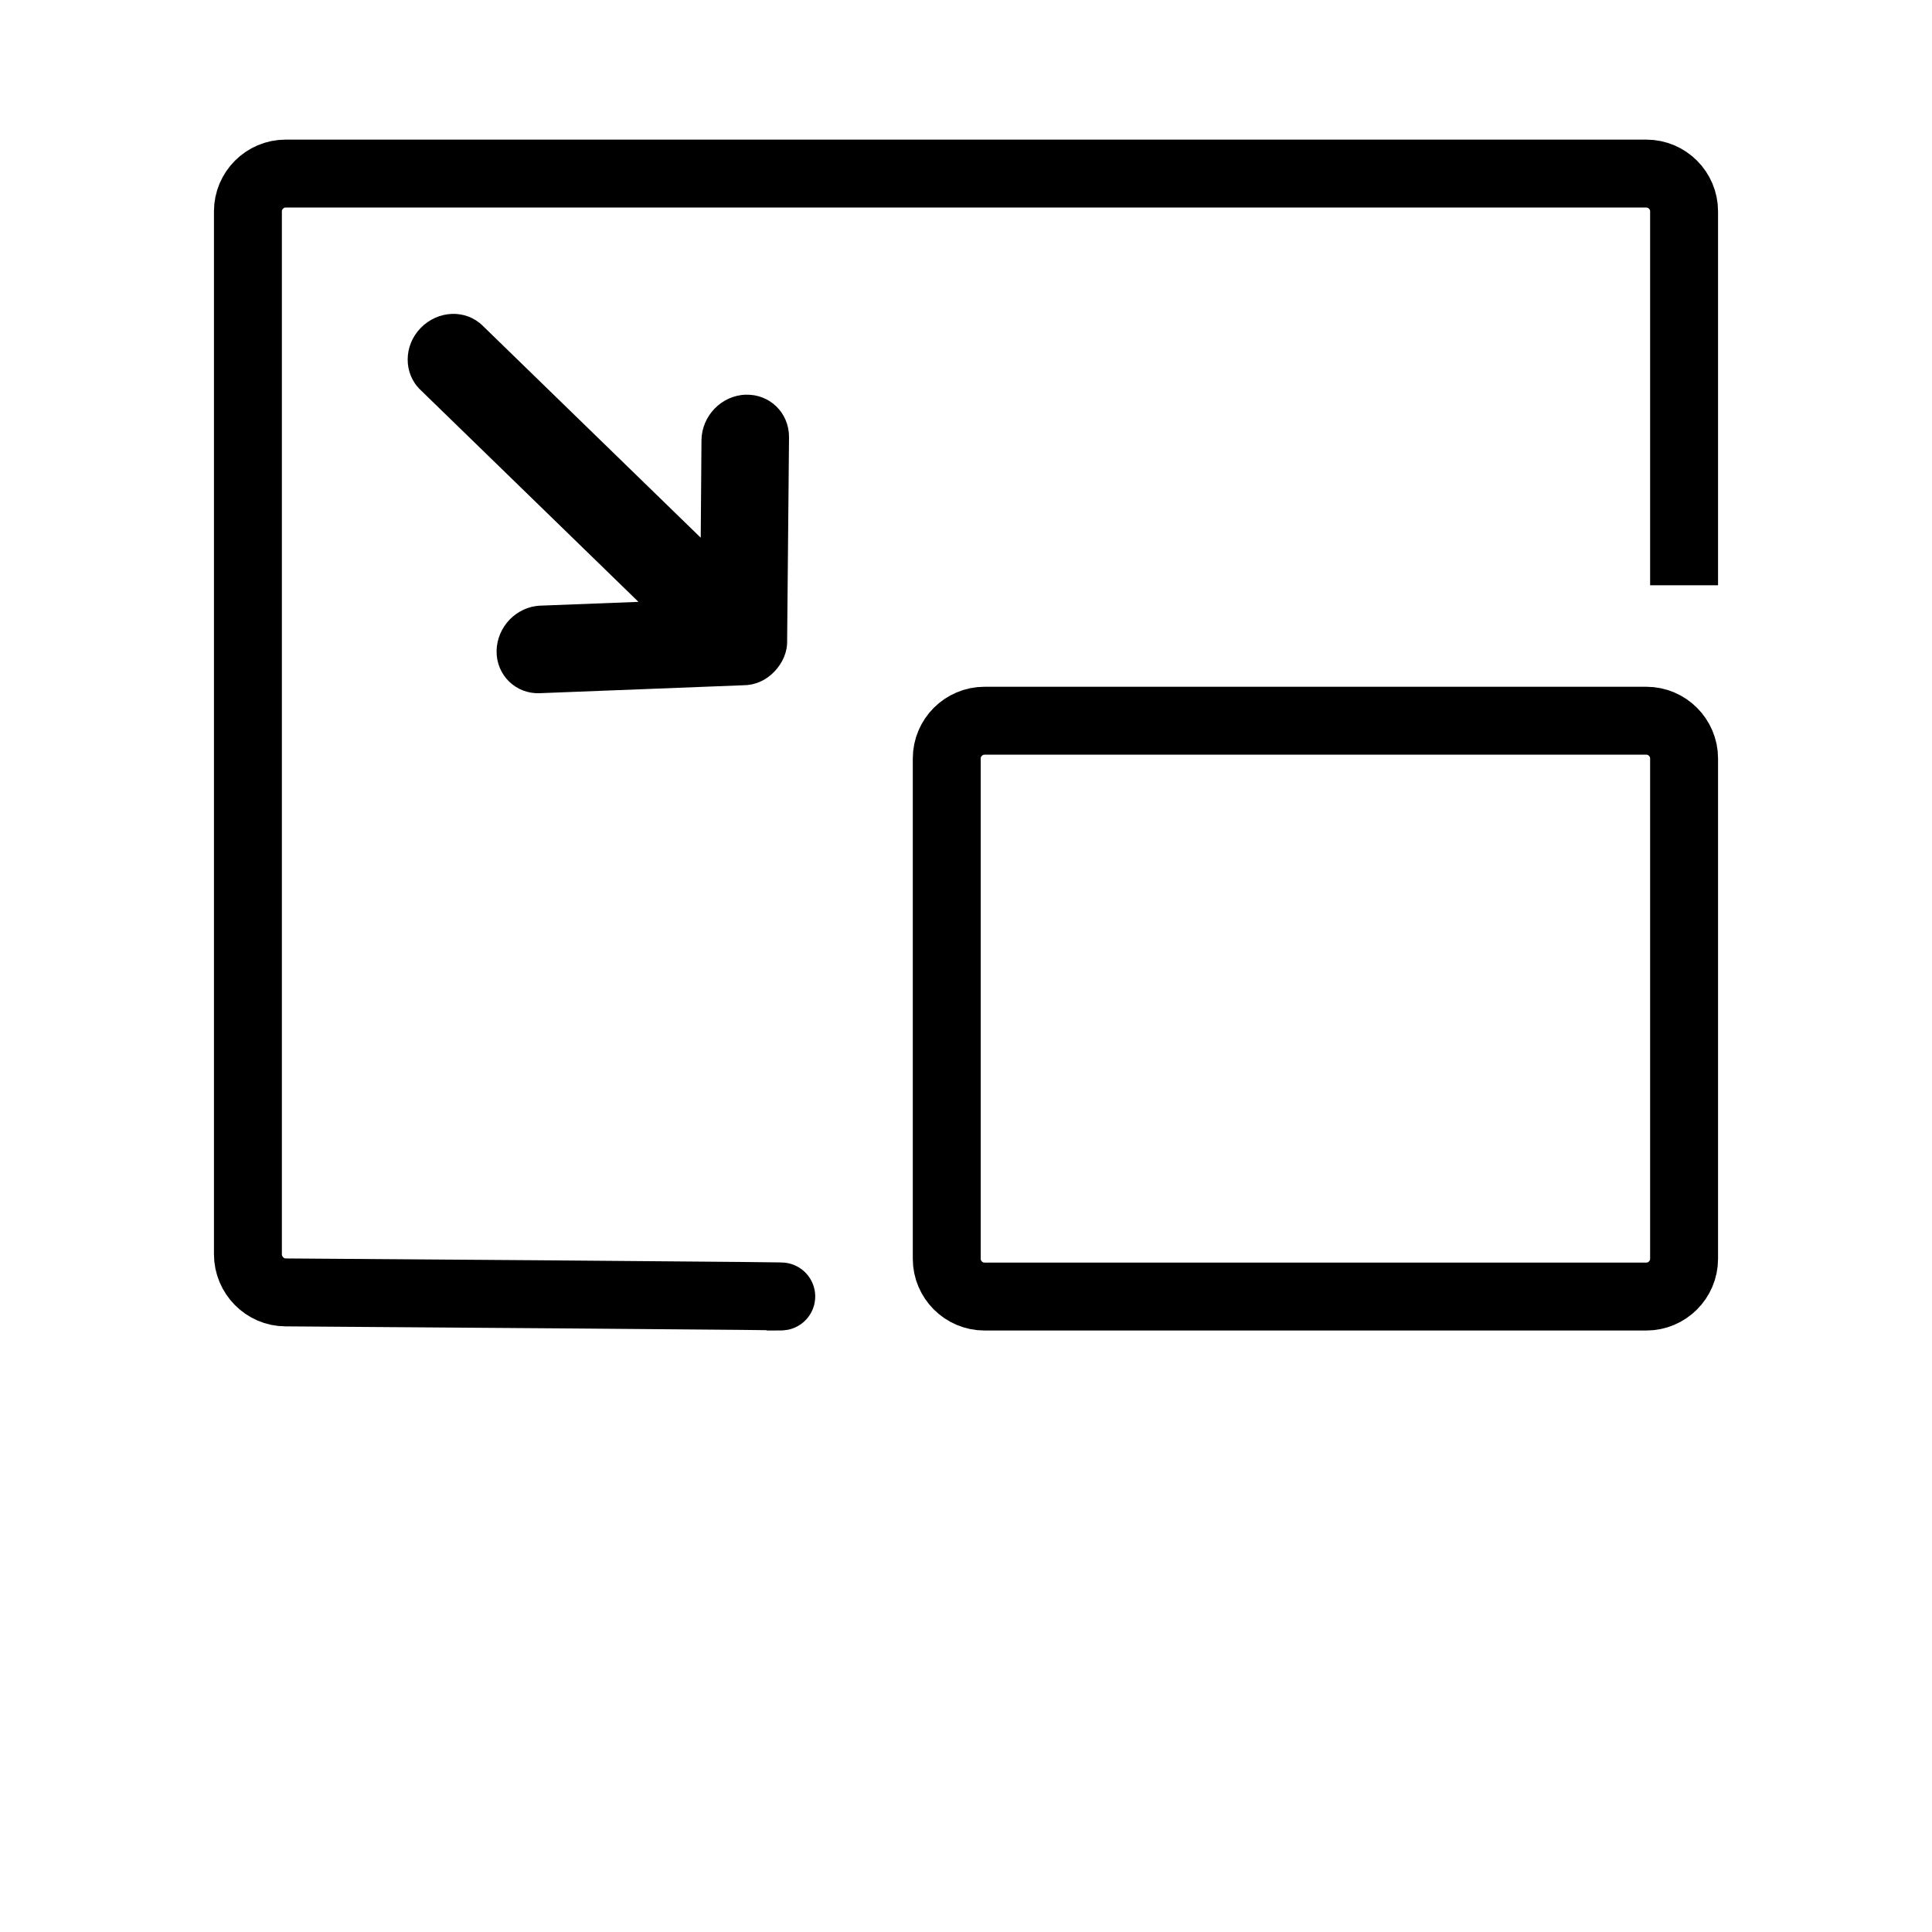
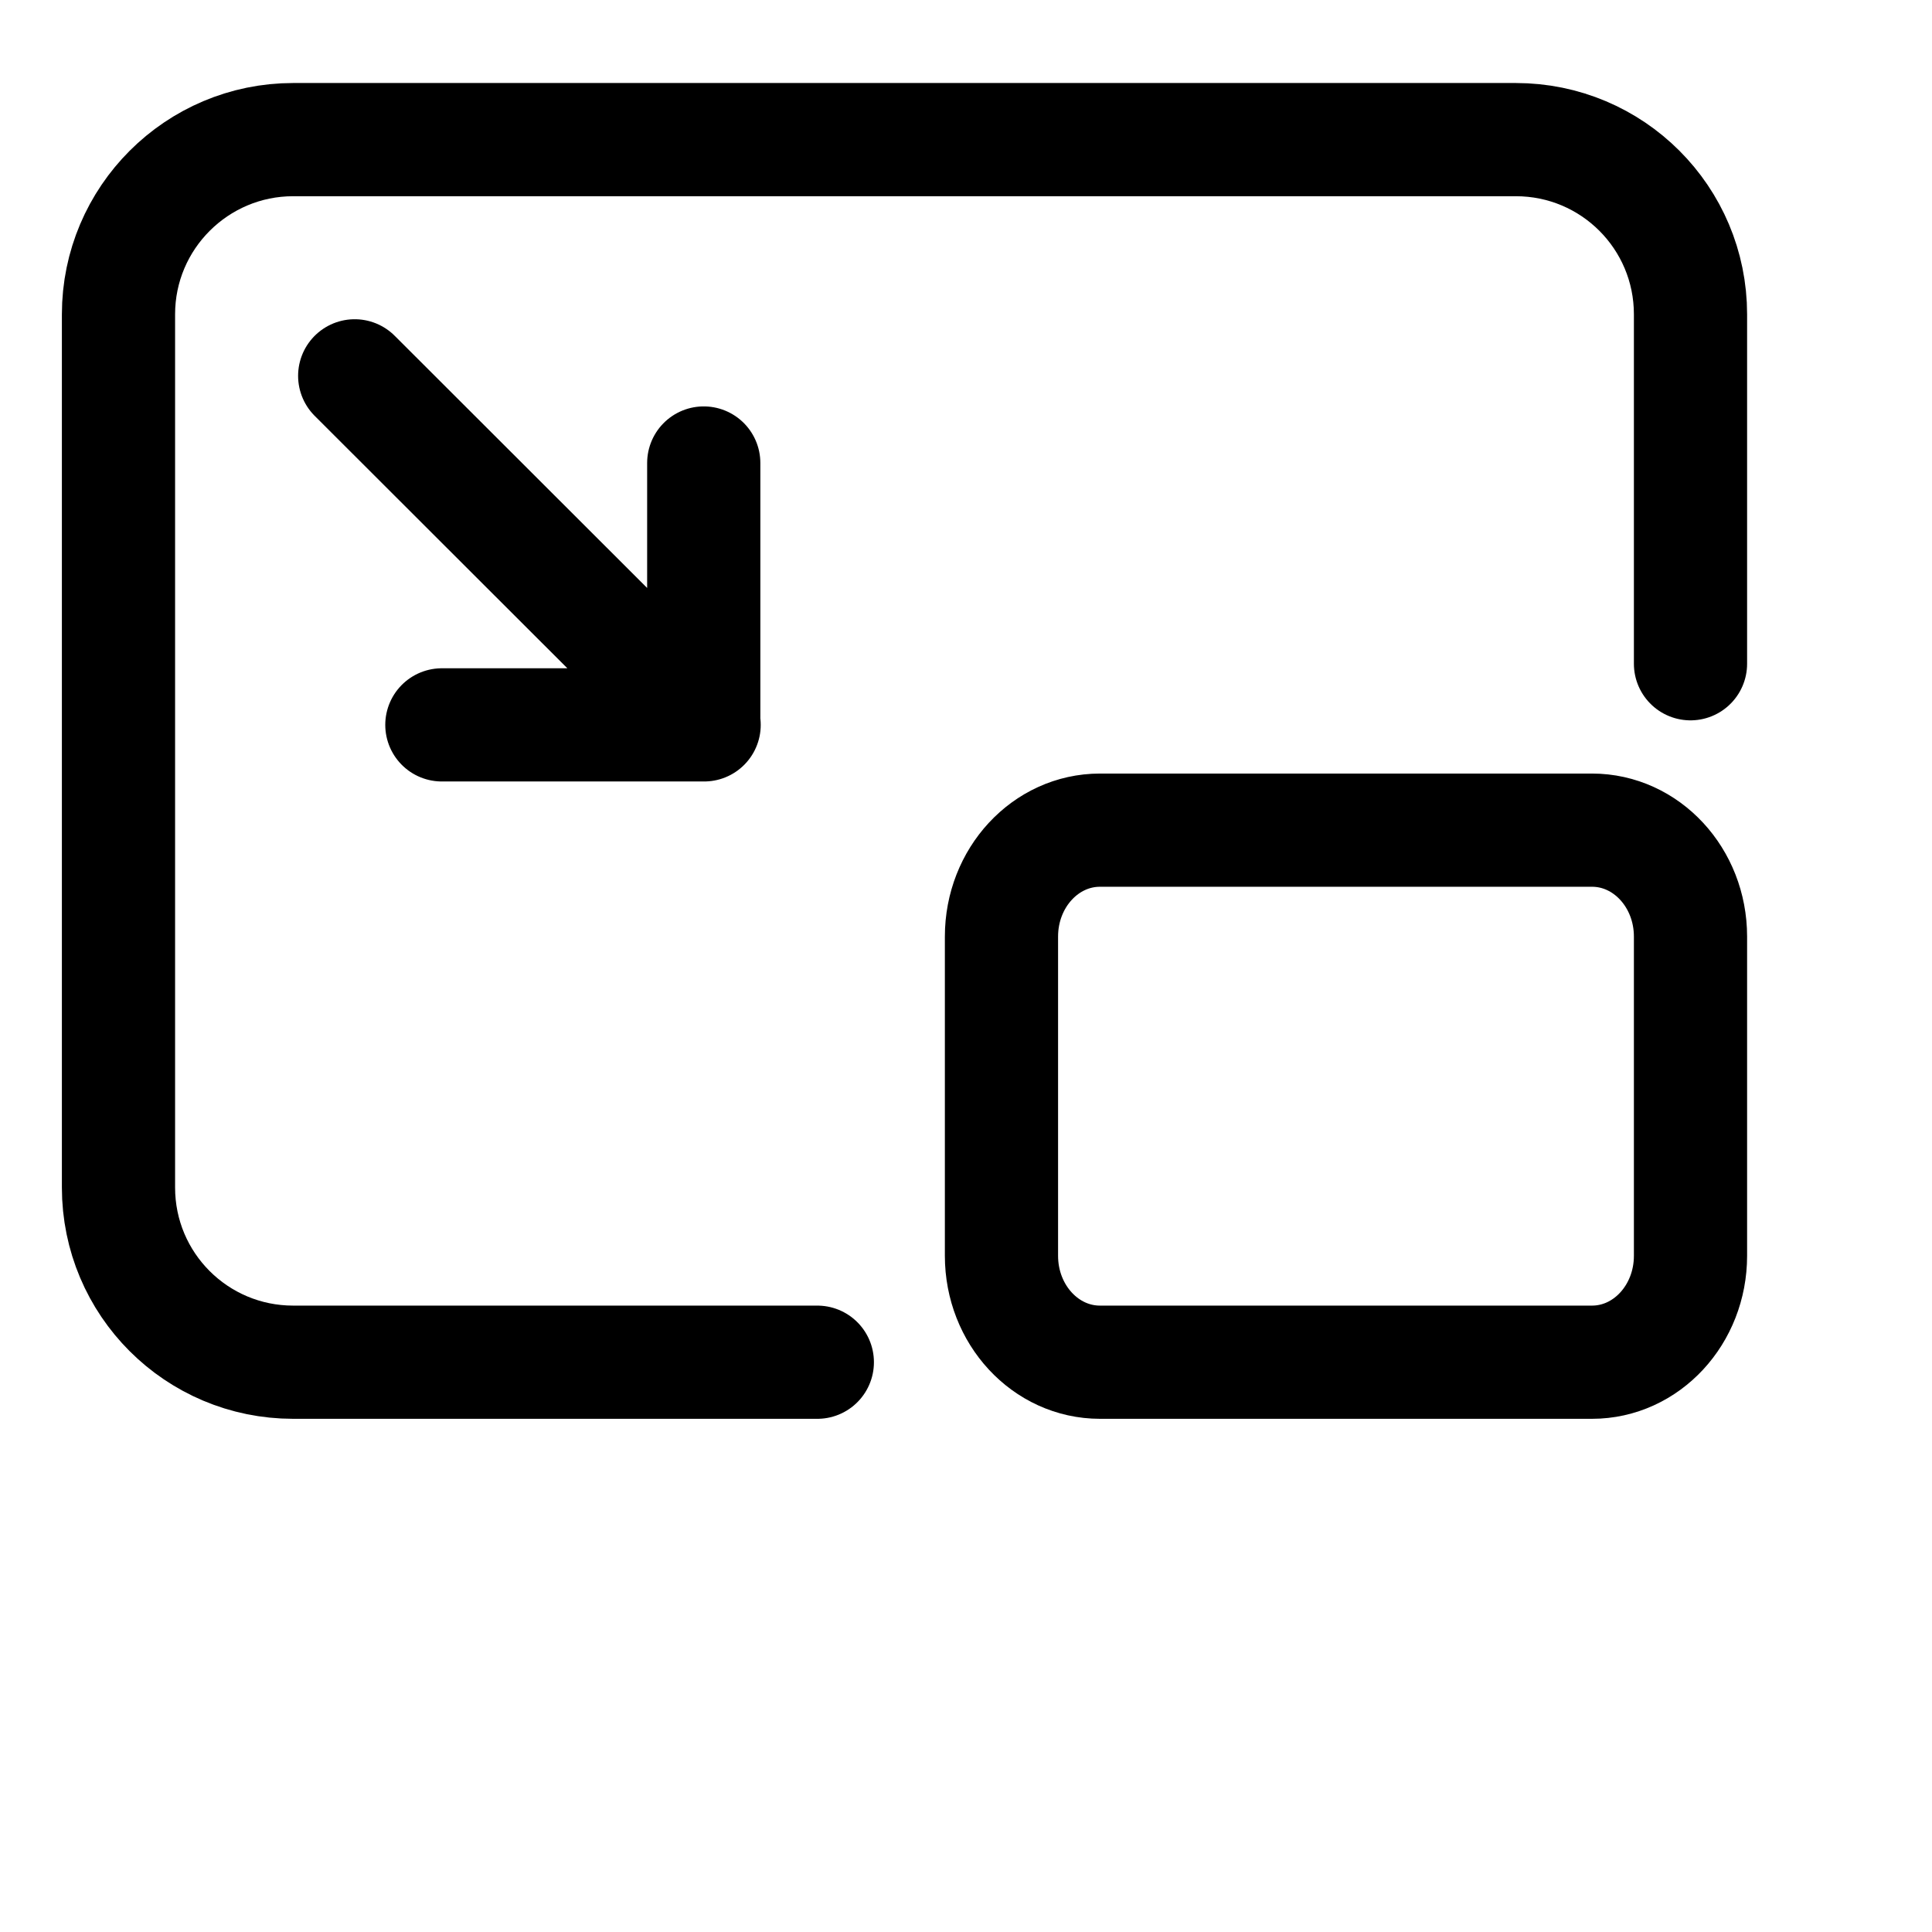
- <svg xmlns="http://www.w3.org/2000/svg" width="512" height="512" viewBox="0 0 512 512">
+ <svg xmlns="http://www.w3.org/2000/svg" x="0" y="0" version="1.1" xml:space="preserve" width="512" height="512" viewBox="0 0 512 512">
  <style>
-         .st0{fill:none;stroke:#000;stroke-width:18;stroke-miterlimit:10}
+         .st0{fill:none;stroke:#000;stroke-width:30;stroke-linecap:round;stroke-linejoin:round}
    </style>
-   <path d="M203.2 343.6c30.2 0-127.5-1.1-127.5-1.1-5.5 0-10-4.6-10-10.1V56c0-5.5 4.5-10 10-10h360.6c5.5 0 10 4.5 10 10v99.1" class="st0" />
-   <path d="M209.1 115.8l-.5 53.9c.1 3.1-1.2 6-3.4 8.3-2.2 2.3-5.1 3.6-8.2 3.6l-53.9 2.1c-6.4.3-11.6-4.8-11.5-11.2.1-6.4 5.3-11.8 11.7-12l25.9-1-57.8-56.2c-4.5-4.3-4.5-11.7.1-16.4 4.6-4.7 11.9-5 16.4-.6l57.8 56.2.2-25.9c.1-6.4 5.3-11.8 11.7-12 6.4-.2 11.5 4.8 11.5 11.2z" />
-   <path d="M446.3 333.6c0 5.5-4.5 10-10 10H260.9c-5.5 0-10-4.5-10-10V201c0-5.5 4.5-10 10-10h175.4c5.5 0 10 4.5 10 10v132.6z" class="st0" />
+   <path d="M216.6 361H77.7c-25.6 0-46.3-20.7-46.3-46.3V83.3C31.4 57.7 52.2 37 77.7 37h324c25.6 0 46.3 20.7 46.3 46.3v92.6" class="st0" />
+   <path d="M291.5 220h130.4c14.4 0 26.1 12.6 26.1 28.2v84.6c0 15.6-11.7 28.2-26.1 28.2H291.5c-14.4 0-26.1-12.6-26.1-28.2v-84.6c0-15.6 11.7-28.2 26.1-28.2zM94 99.6l92.6 92.5M117.1 192.1h69.4v-69.4" class="st0" />
</svg>
